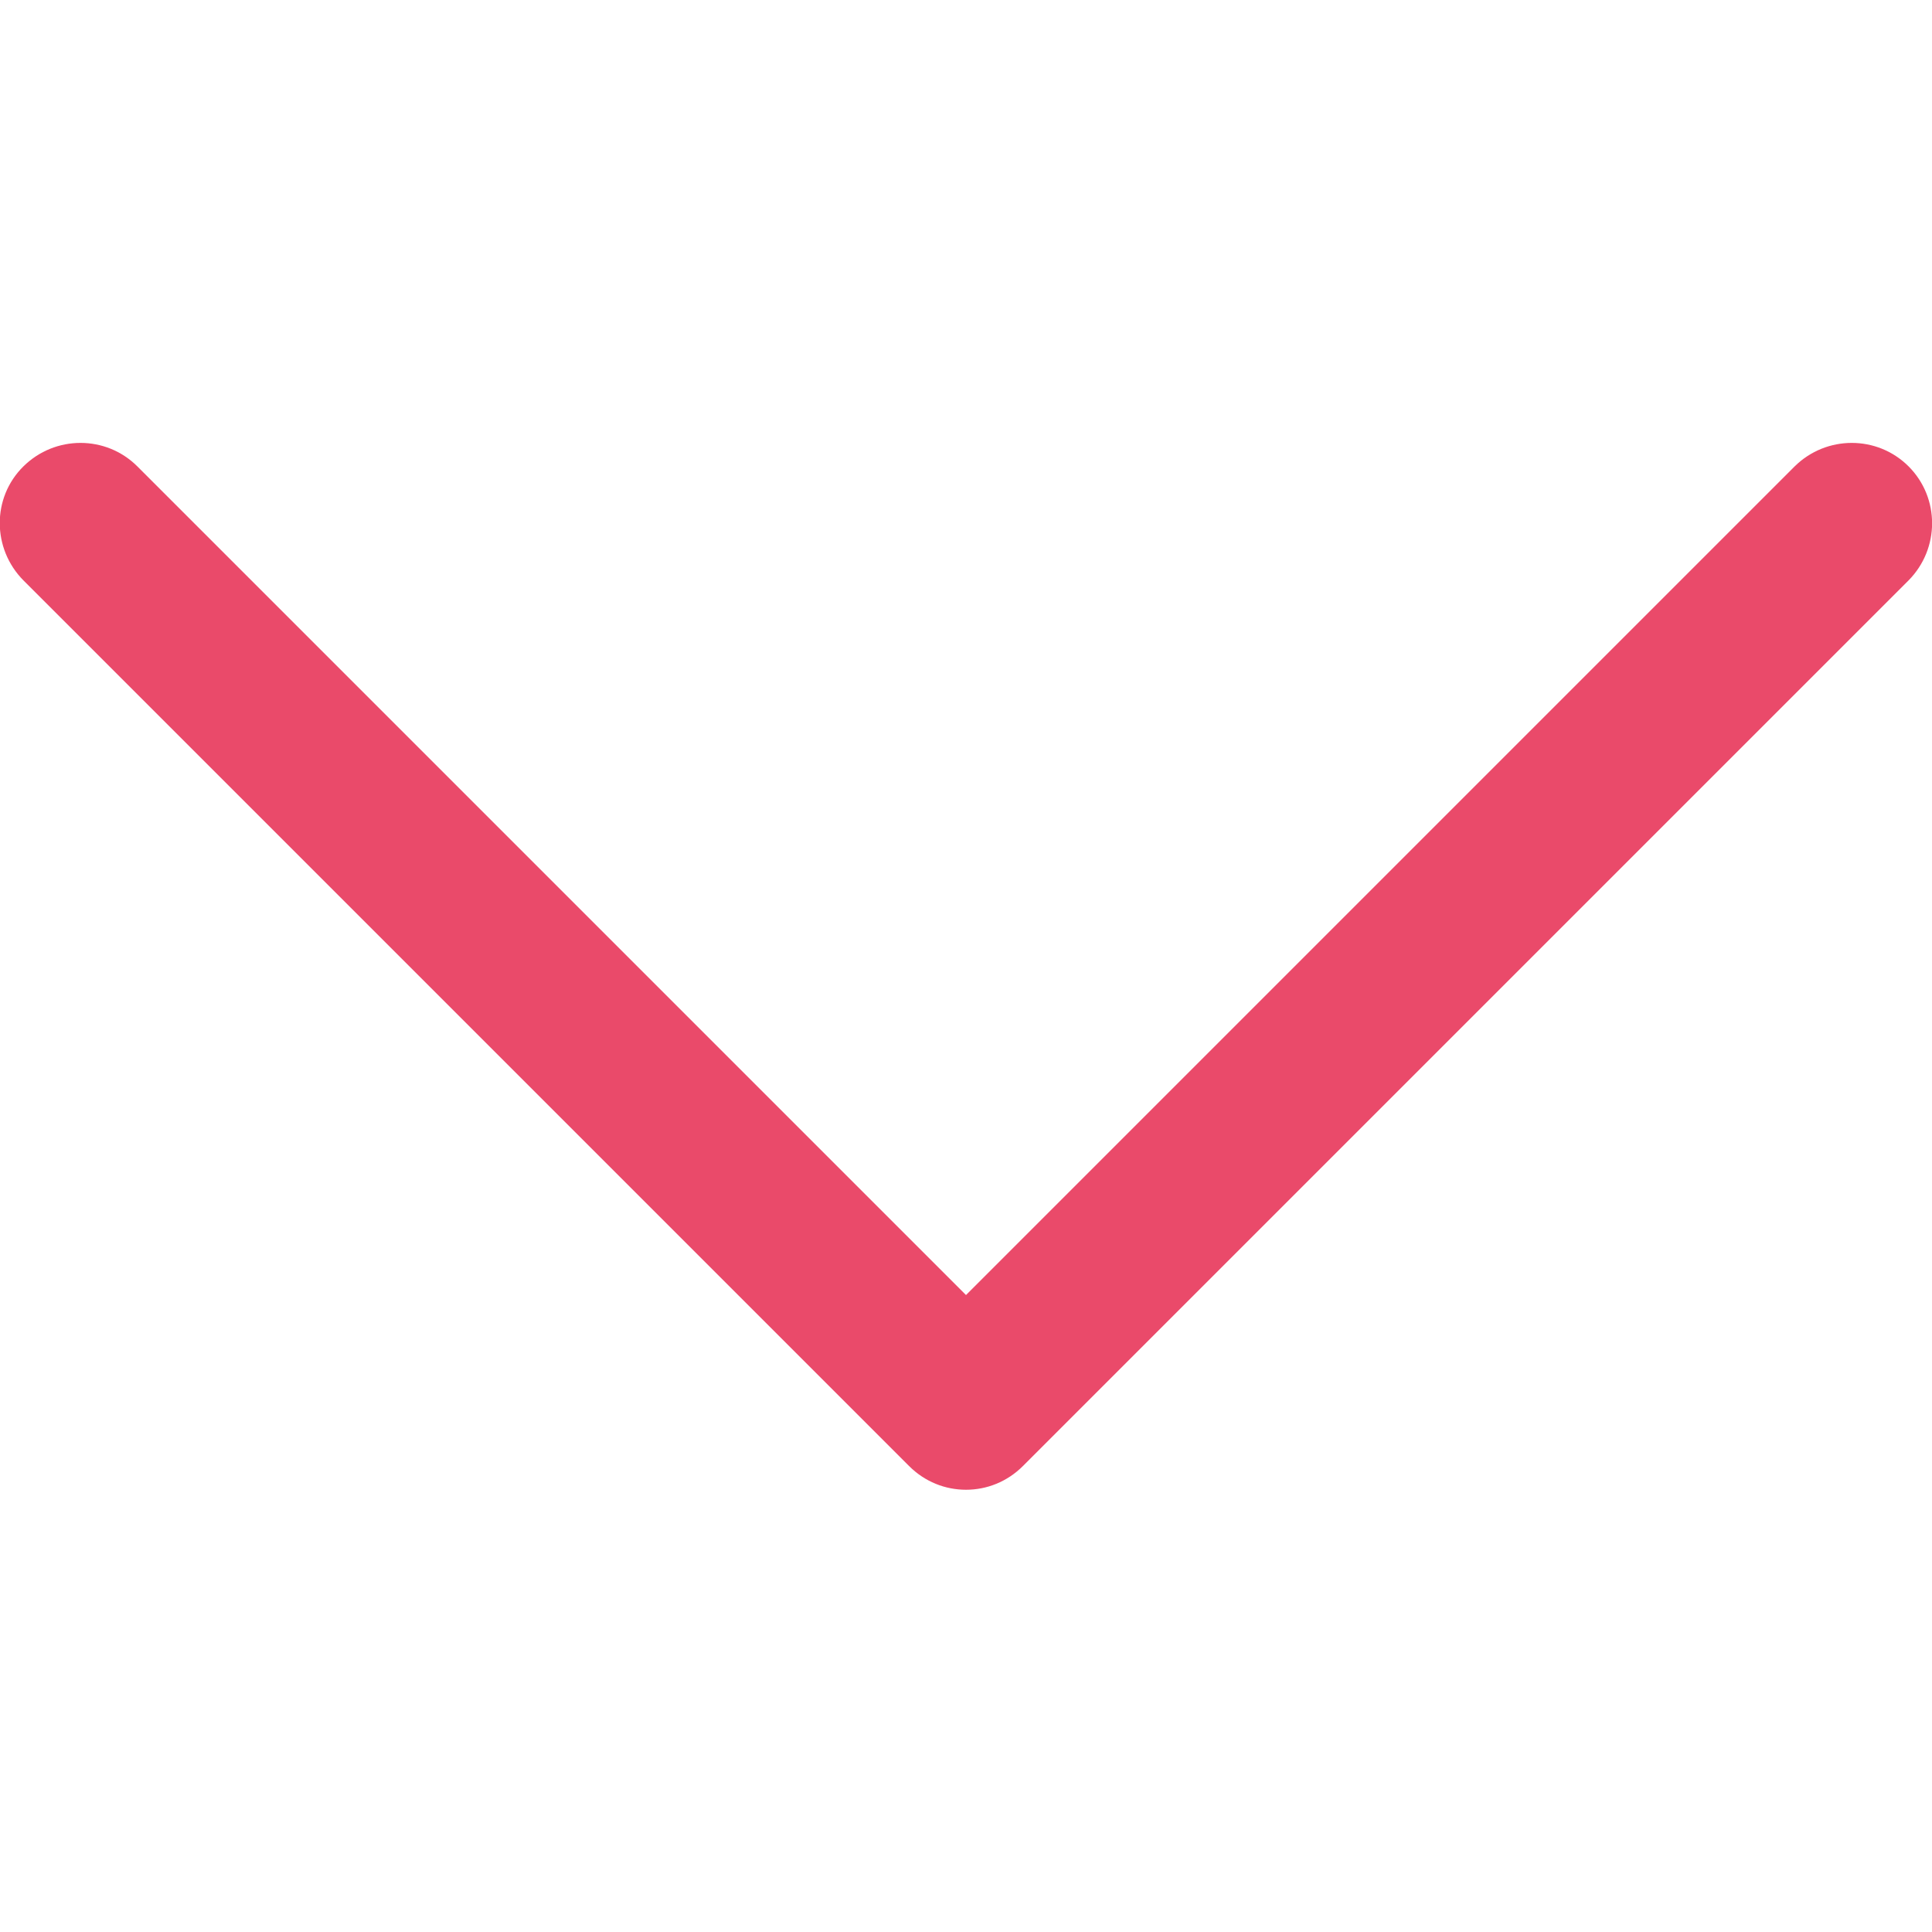
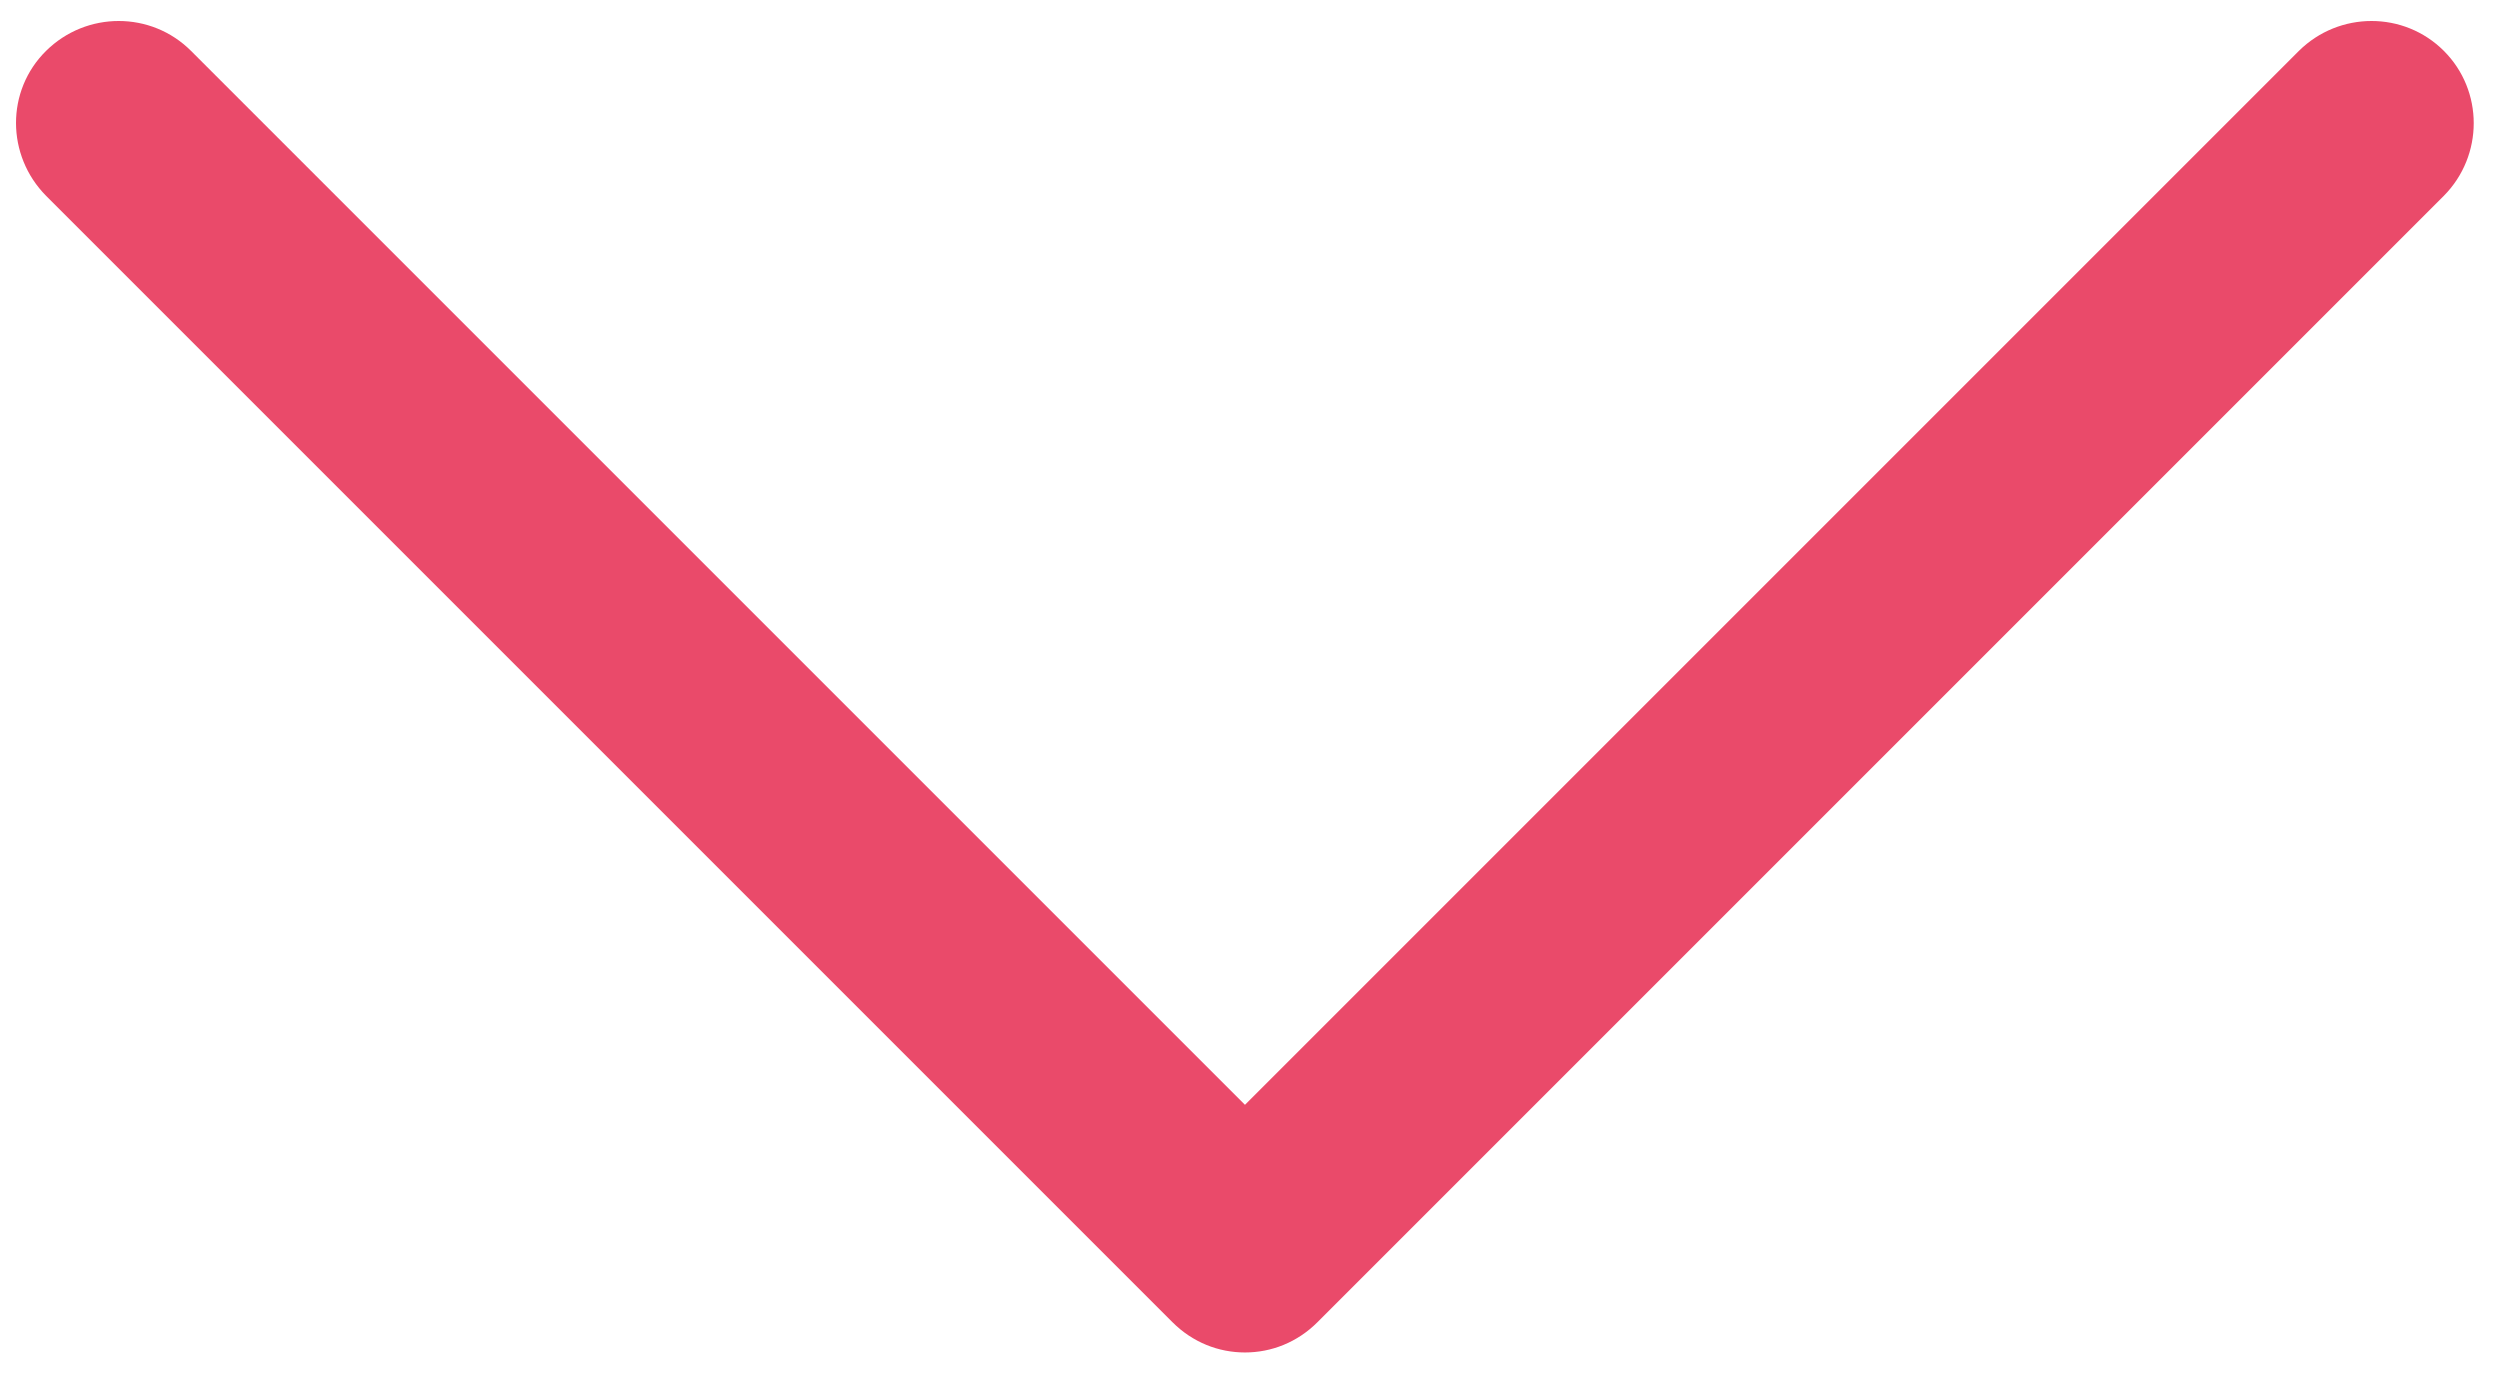
- <svg xmlns="http://www.w3.org/2000/svg" version="1.1" id="Layer_1" x="0px" y="0px" viewBox="0 0 512 512" style="enable-background:new 0 0 512 512;" xml:space="preserve">
+ <svg xmlns="http://www.w3.org/2000/svg" version="1.1" id="Layer_1" x="0px" y="0px" viewBox="0 0 520.9 287" style="enable-background:new 0 0 520.9 287;" xml:space="preserve">
  <style type="text/css">
	.st0{fill:#EA4A6A;}
</style>
  <g>
    <g>
-       <path class="st0" d="M505.8,123.6c-8.3-8.3-21.8-8.3-30.2,0L256,343.2L36.4,123.6c-8.3-8.3-21.8-8.3-30.2,0s-8.3,21.8,0,30.2    l234.7,234.7c4.2,4.2,9.6,6.3,15.1,6.3s10.9-2.1,15.1-6.3l234.7-234.7C514.1,145.4,514.1,131.9,505.8,123.6z" />
+       <path class="st0" d="M509.2,10.6c-8.3-8.3-21.8-8.3-30.2,0L259.4,230.2L39.8,10.6c-8.3-8.3-21.8-8.3-30.2,0s-8.3,21.8,0,30.2    l234.7,234.7c4.2,4.2,9.6,6.3,15.1,6.3c5.5,0,10.9-2.1,15.1-6.3L509.2,40.8C517.5,32.4,517.5,18.9,509.2,10.6z" />
    </g>
  </g>
</svg>
